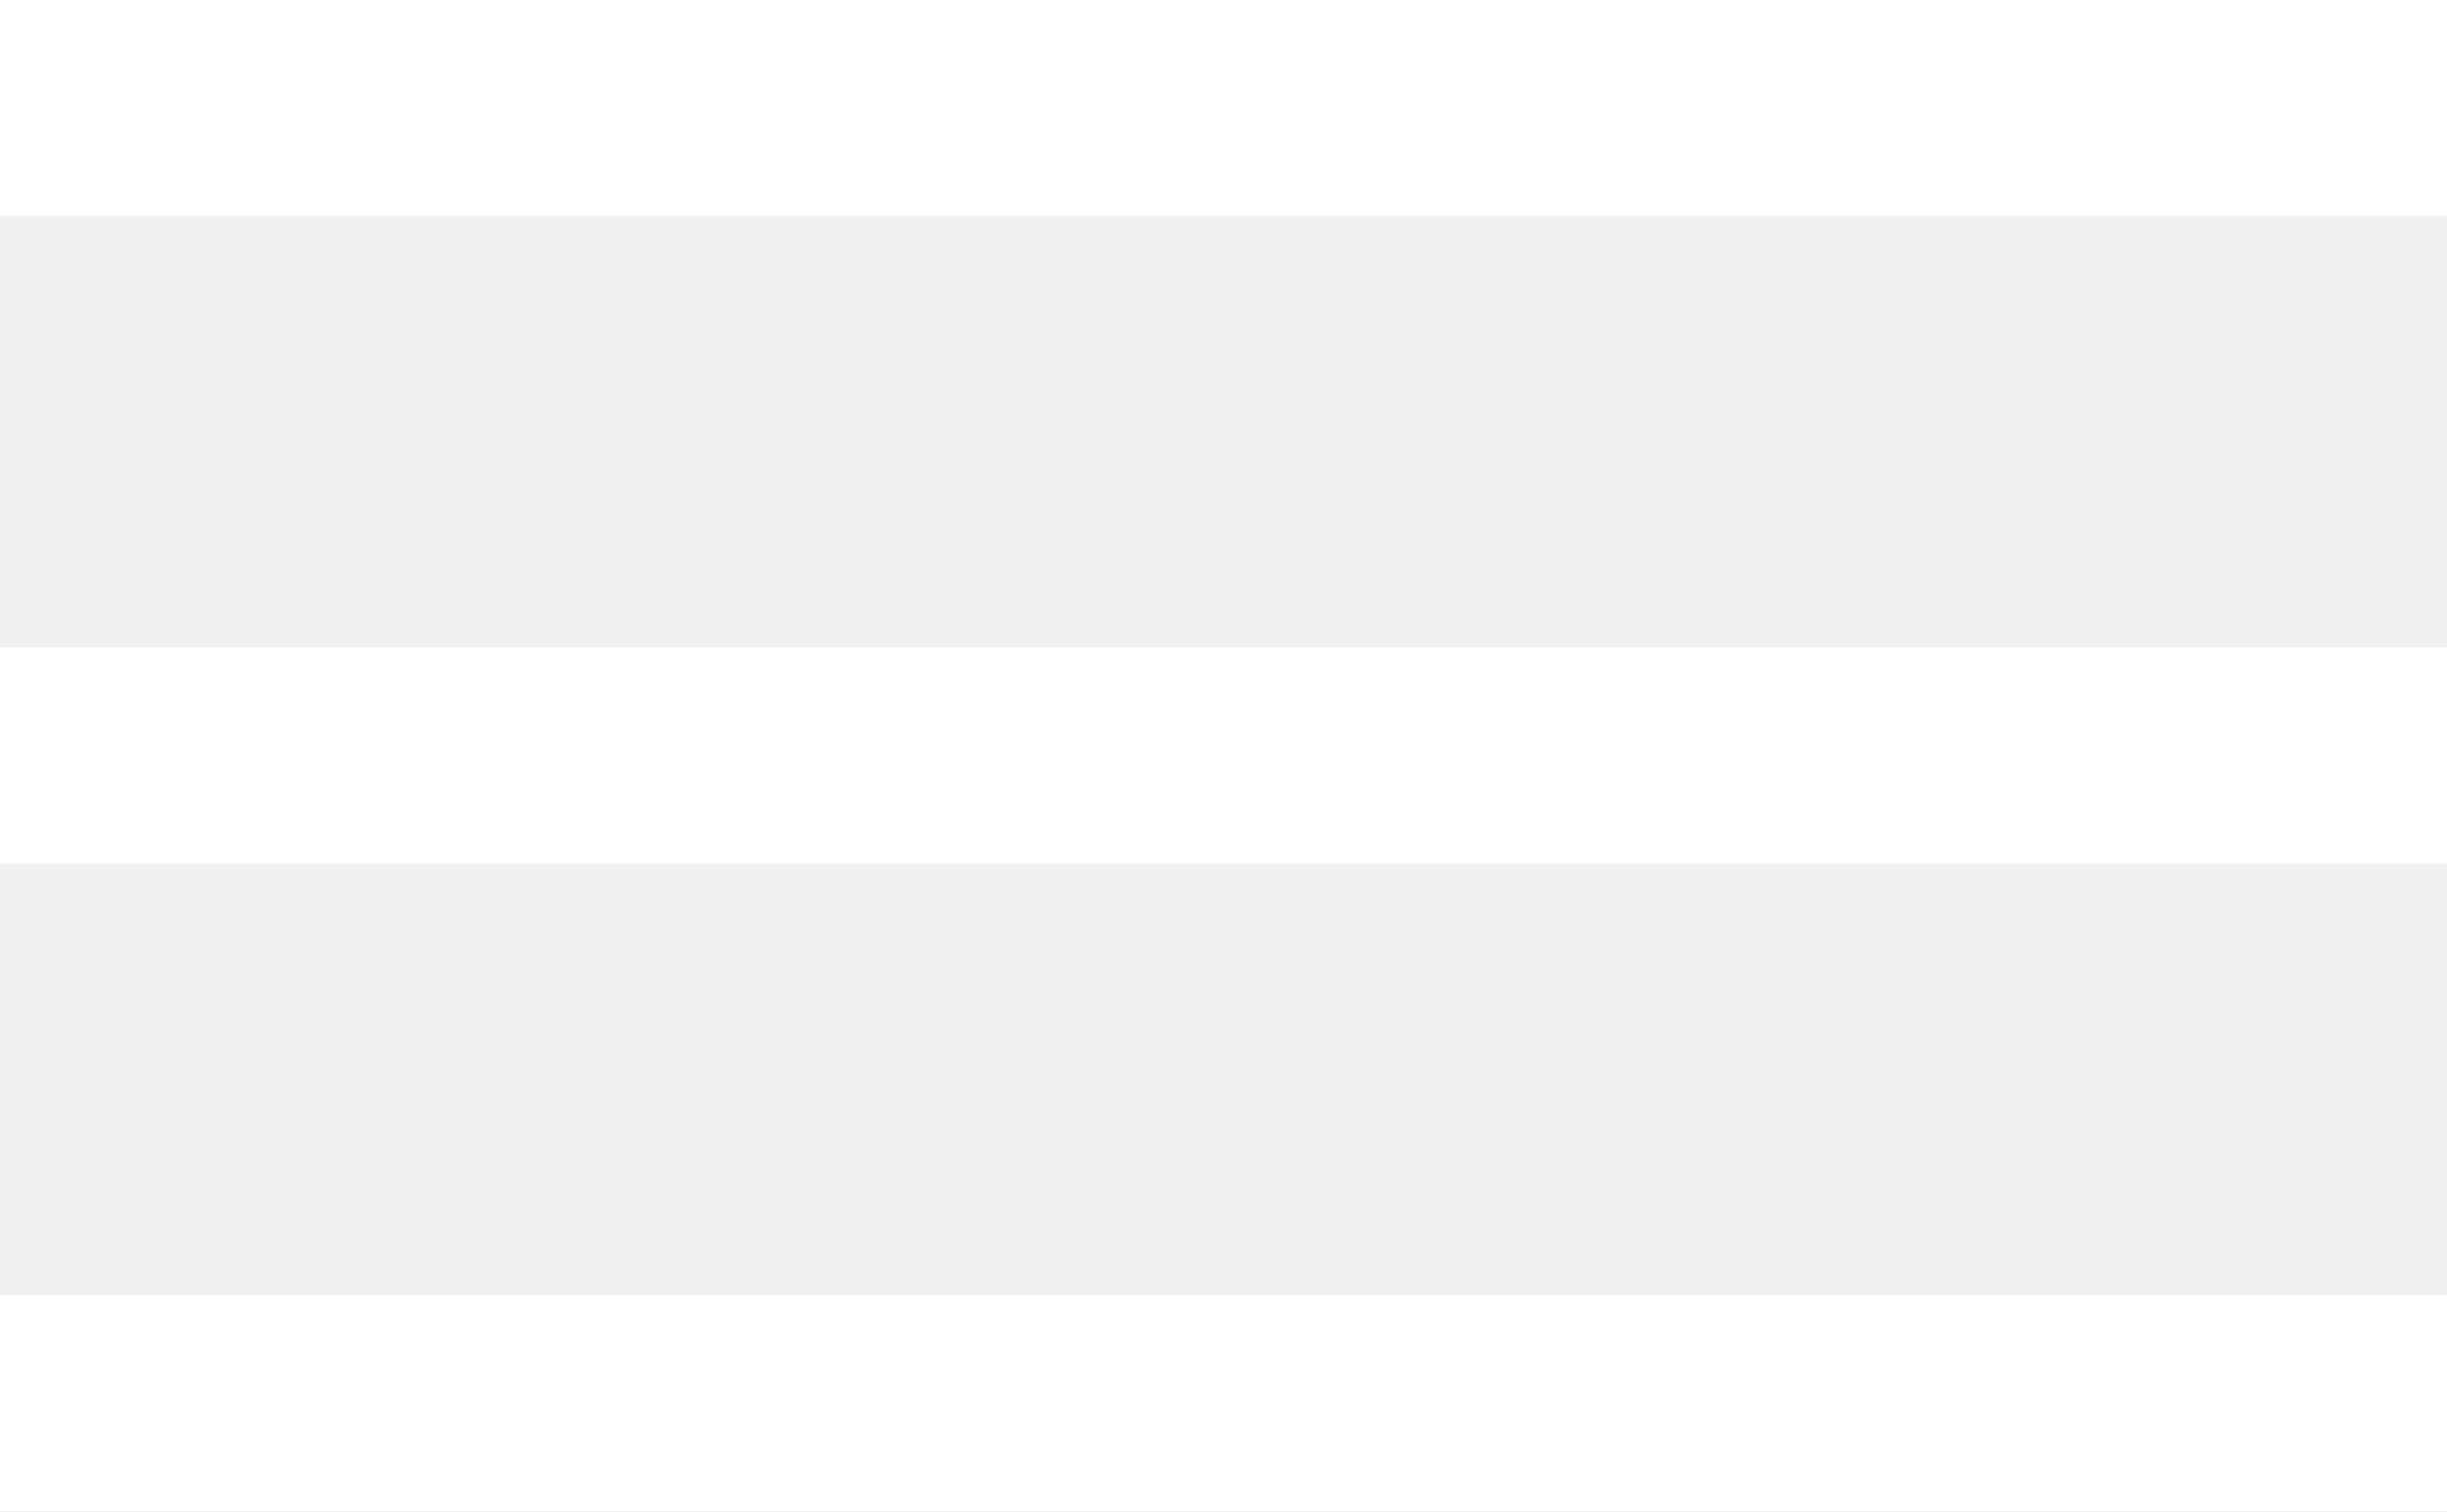
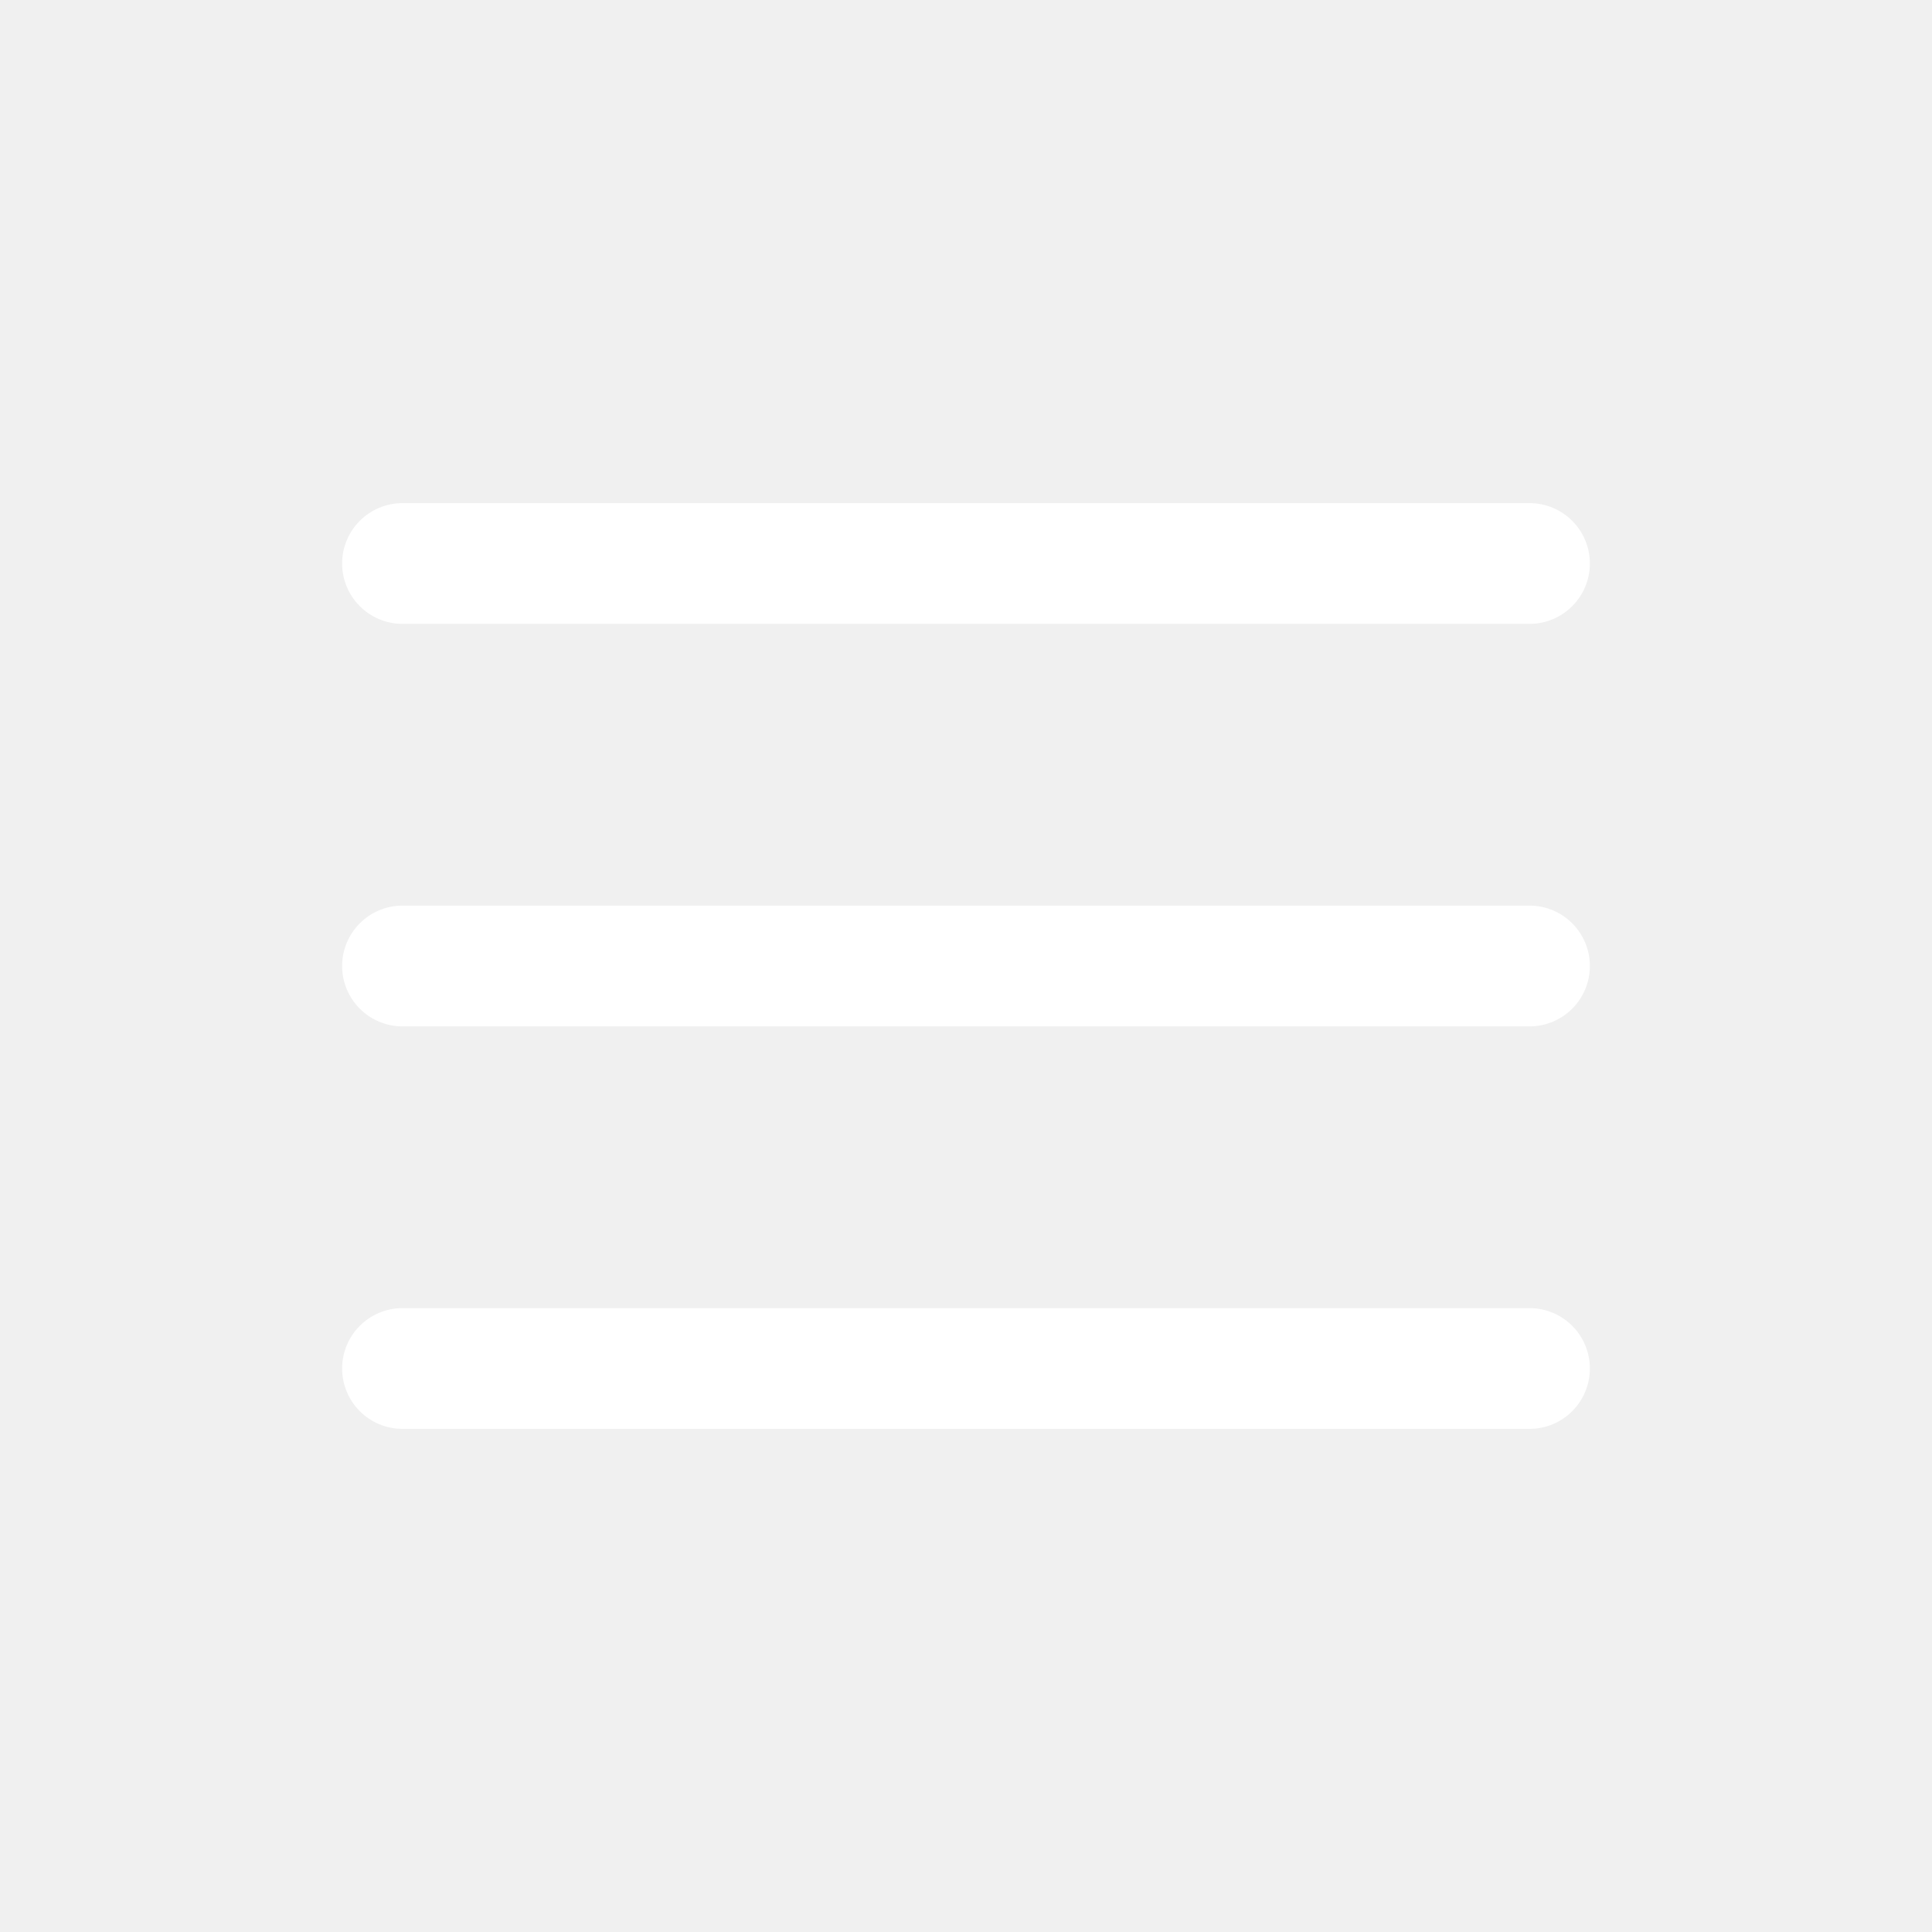
- <svg xmlns="http://www.w3.org/2000/svg" version="1.1" id="Layer_1" x="0px" y="0px" viewBox="0 0 34 21" style="enable-background:new 0 0 34 21;" xml:space="preserve">
-   <style type="text/css">
- 	.st0{fill-rule:evenodd;clip-rule:evenodd;fill: #fff}
- </style>
-   <g id="Symbols">
-     <g id="SubpageNav" transform="translate(-19, -22)">
-       <g id="Group" transform="translate(19, 22)">
-         <rect id="Rectangle" class="st0" width="34" height="3" />
-         <rect id="Rectangle_1_" y="9" class="st0" width="34" height="3" />
-         <rect id="Rectangle_2_" y="18" class="st0" width="34" height="3" />
-       </g>
-     </g>
-   </g>
+ <svg xmlns="http://www.w3.org/2000/svg" width="24" height="24" viewBox="0 0 24 24" fill="white">
+   <path fill-rule="evenodd" clip-rule="evenodd" d="M19.75 12C19.75 11.586 19.414 11.25 19 11.25H5C4.586 11.25 4.25 11.586 4.25 12C4.25 12.414 4.586 12.75 5 12.75H19C19.414 12.75 19.75 12.414 19.75 12Z" fill="white" />
+   <path fill-rule="evenodd" clip-rule="evenodd" d="M19.75 7C19.75 6.586 19.414 6.25 19 6.25H5C4.586 6.25 4.25 6.586 4.25 7C4.25 7.414 4.586 7.75 5 7.75H19C19.414 7.75 19.75 7.414 19.75 7Z" fill="white" />
+   <path fill-rule="evenodd" clip-rule="evenodd" d="M19.75 17C19.75 16.586 19.414 16.25 19 16.25H5C4.586 16.25 4.25 16.586 4.25 17C4.25 17.414 4.586 17.75 5 17.75H19C19.414 17.75 19.75 17.414 19.75 17Z" fill="white" />
</svg>
